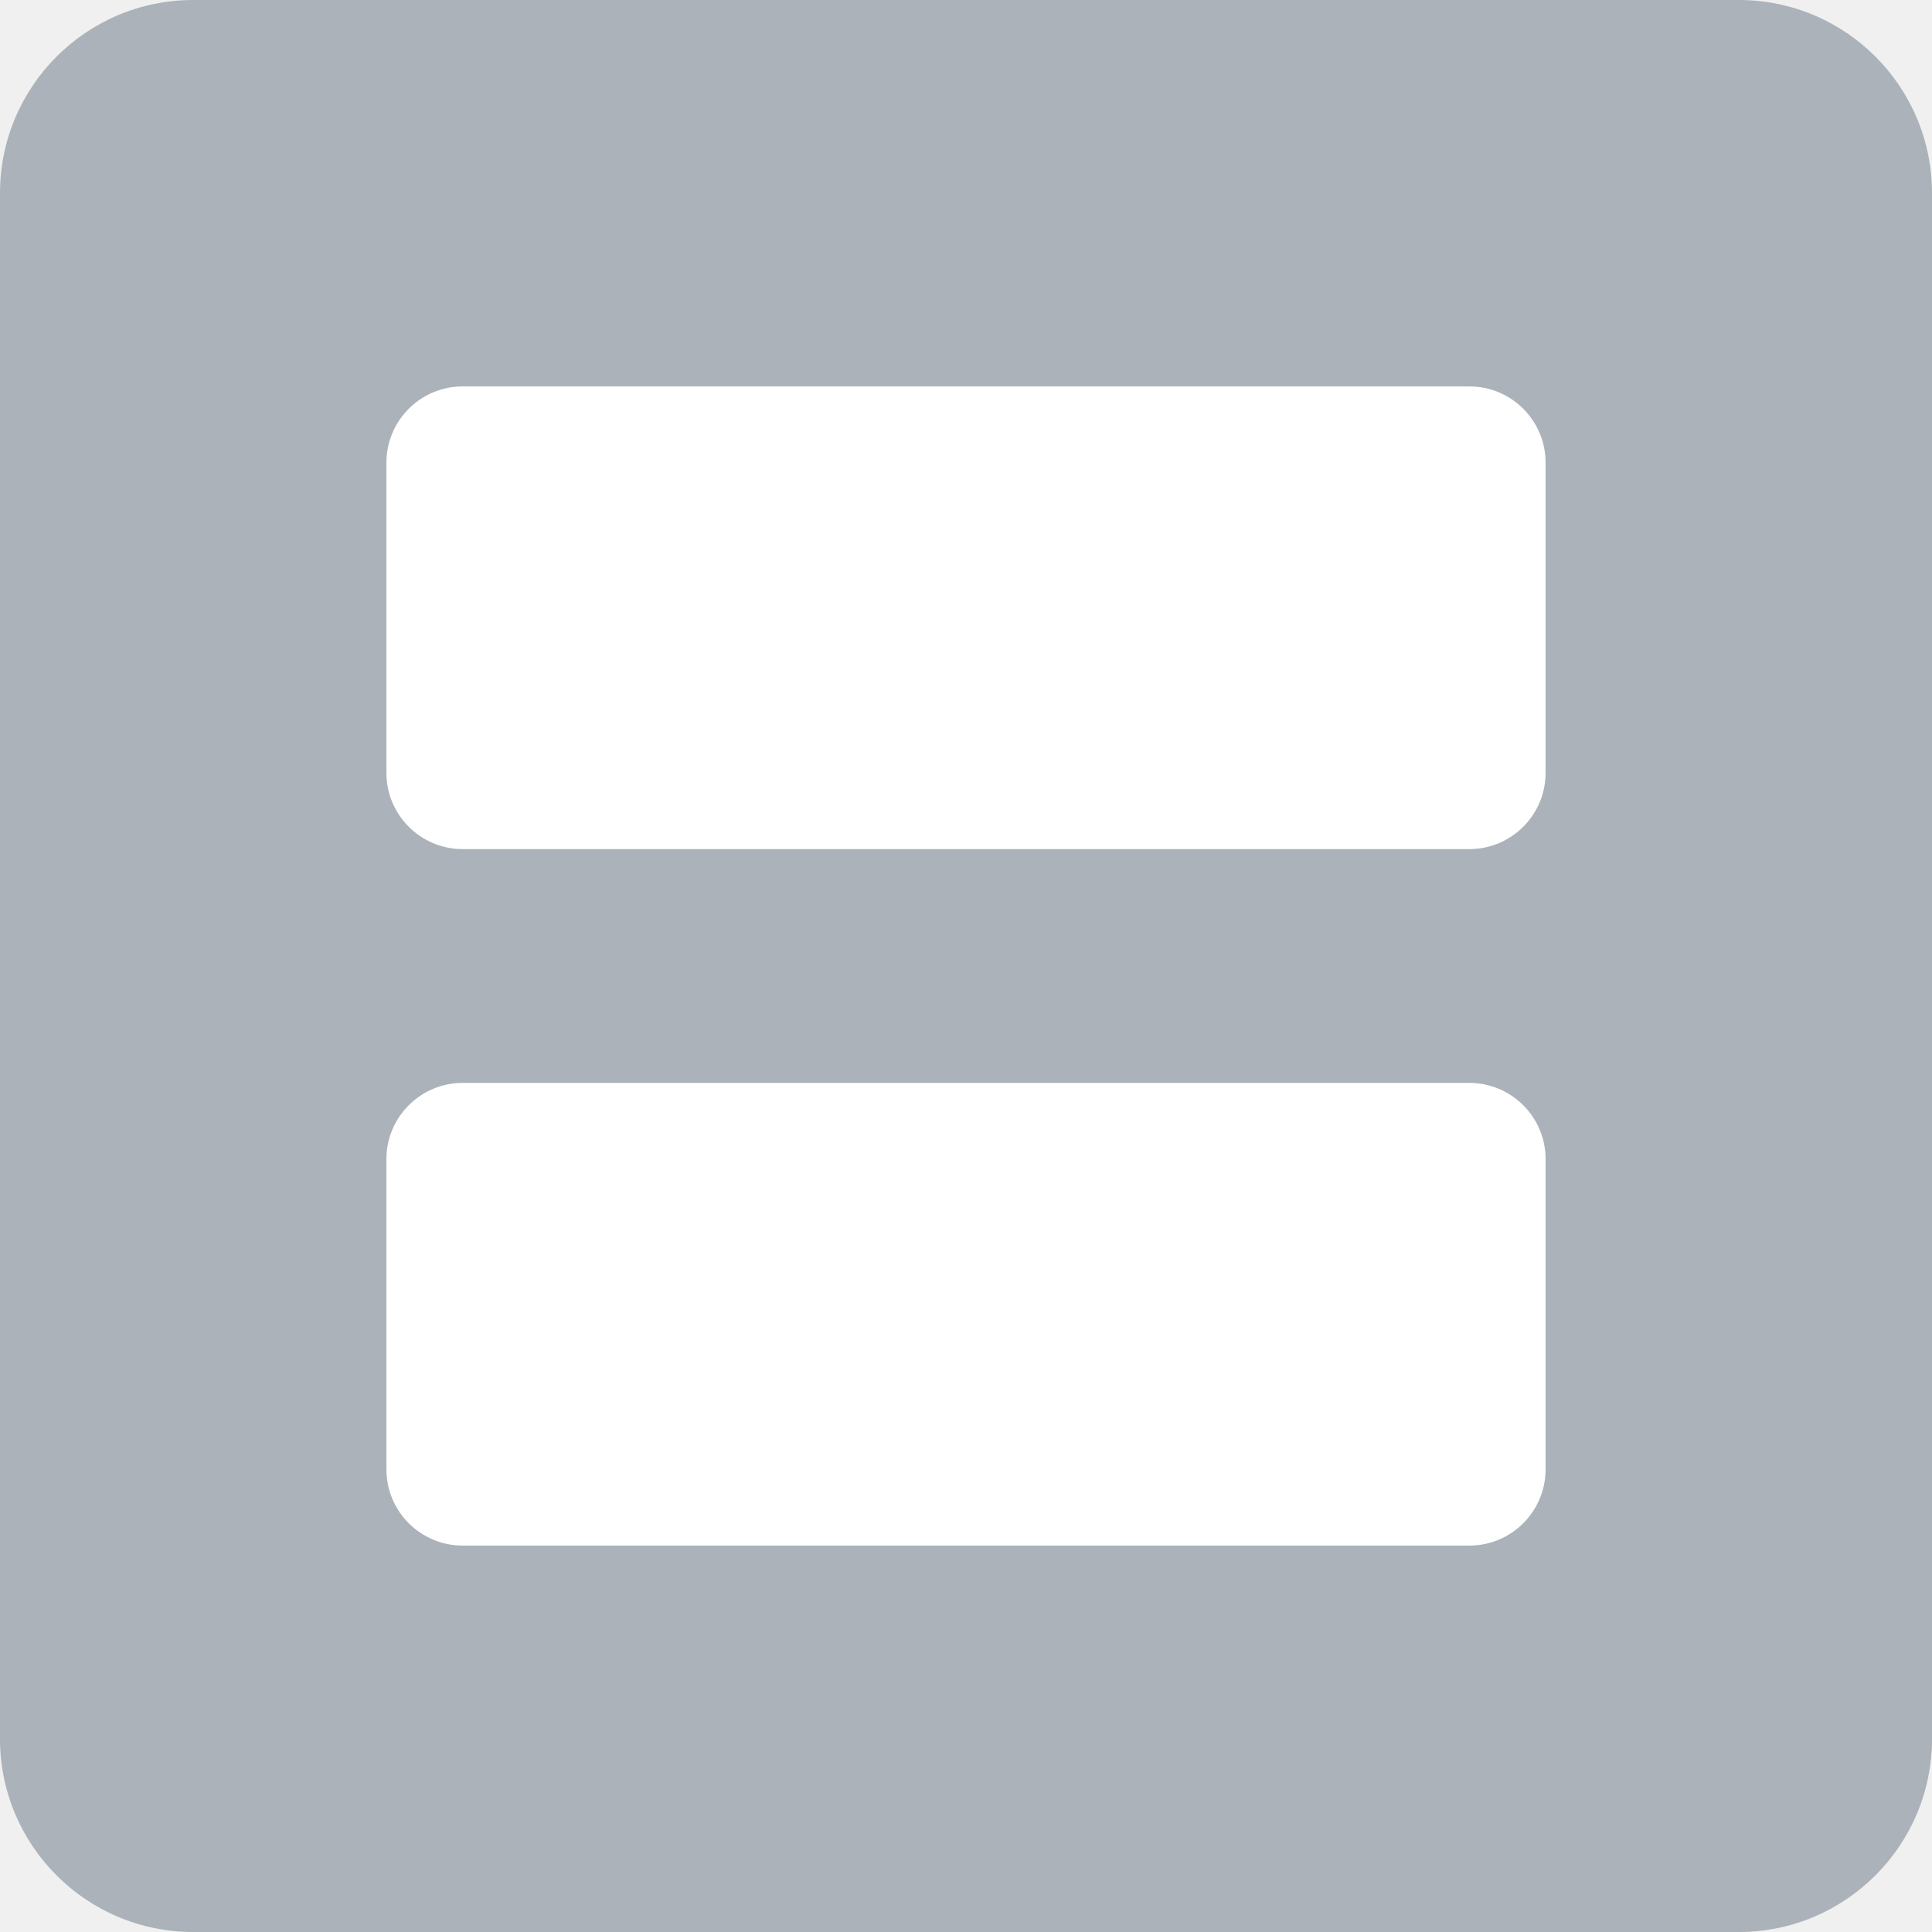
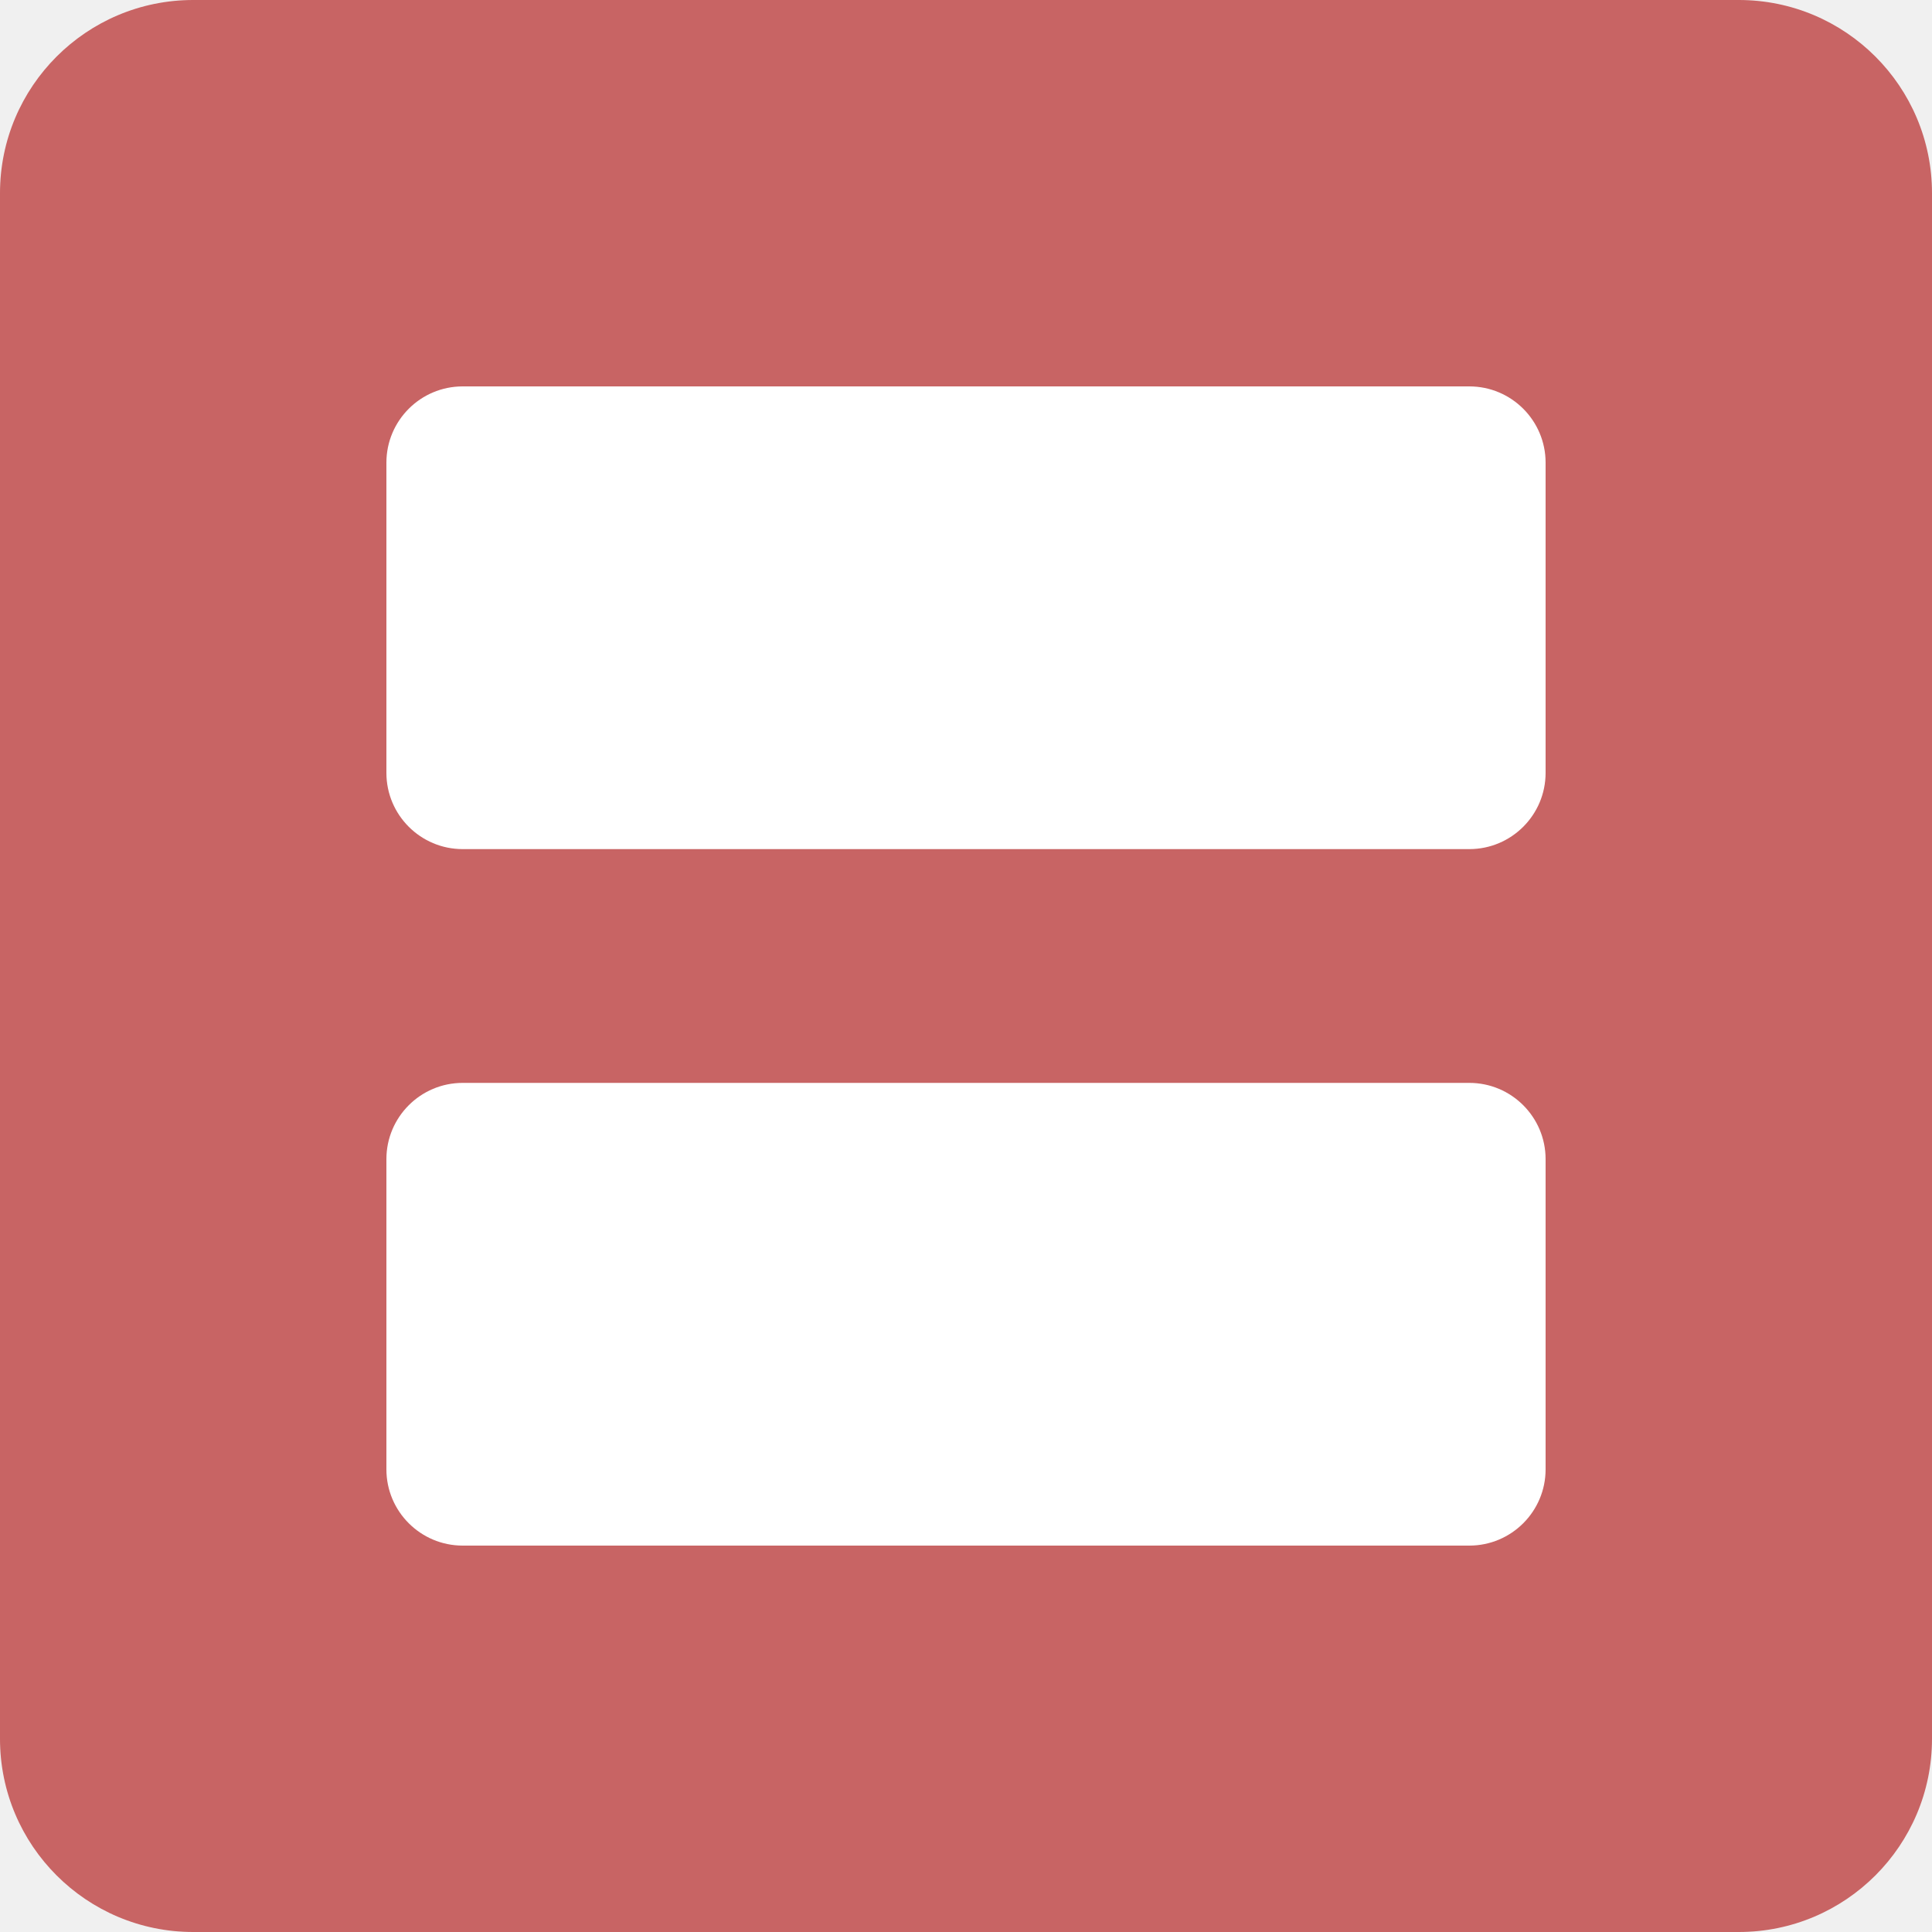
<svg xmlns="http://www.w3.org/2000/svg" viewBox="0 0 10 10" height="10" width="10" id="svg2" version="1.1">
  <defs id="defs6" />
-   <rect style="fill:#abb2b9;fill-opacity:1;stroke:#c8c8c8;stroke-width:0;stroke-miterlimit:4;stroke-dasharray:none;stroke-opacity:1" id="rect819-3" width="10" height="10" x="5e-07" y="5e-07" ry="1" />
+   <rect style="fill:#c86464;fill-opacity:1;stroke:#c8c8c8;stroke-width:0;stroke-miterlimit:4;stroke-dasharray:none;stroke-opacity:1" id="rect819-3" width="10" height="10" x="5e-07" y="5e-07" ry="1" />
  <rect style="fill:#ffffff;fill-opacity:1;stroke-width:1.094" id="rect878-7" width="6" height="2.395" x="2" y="5.605" ry="0.395" />
  <rect style="fill:#ffffff;fill-opacity:1;stroke-width:1.094" id="rect878-7-1" width="6" height="2.395" x="2" y="2" ry="0.395" />
</svg>
